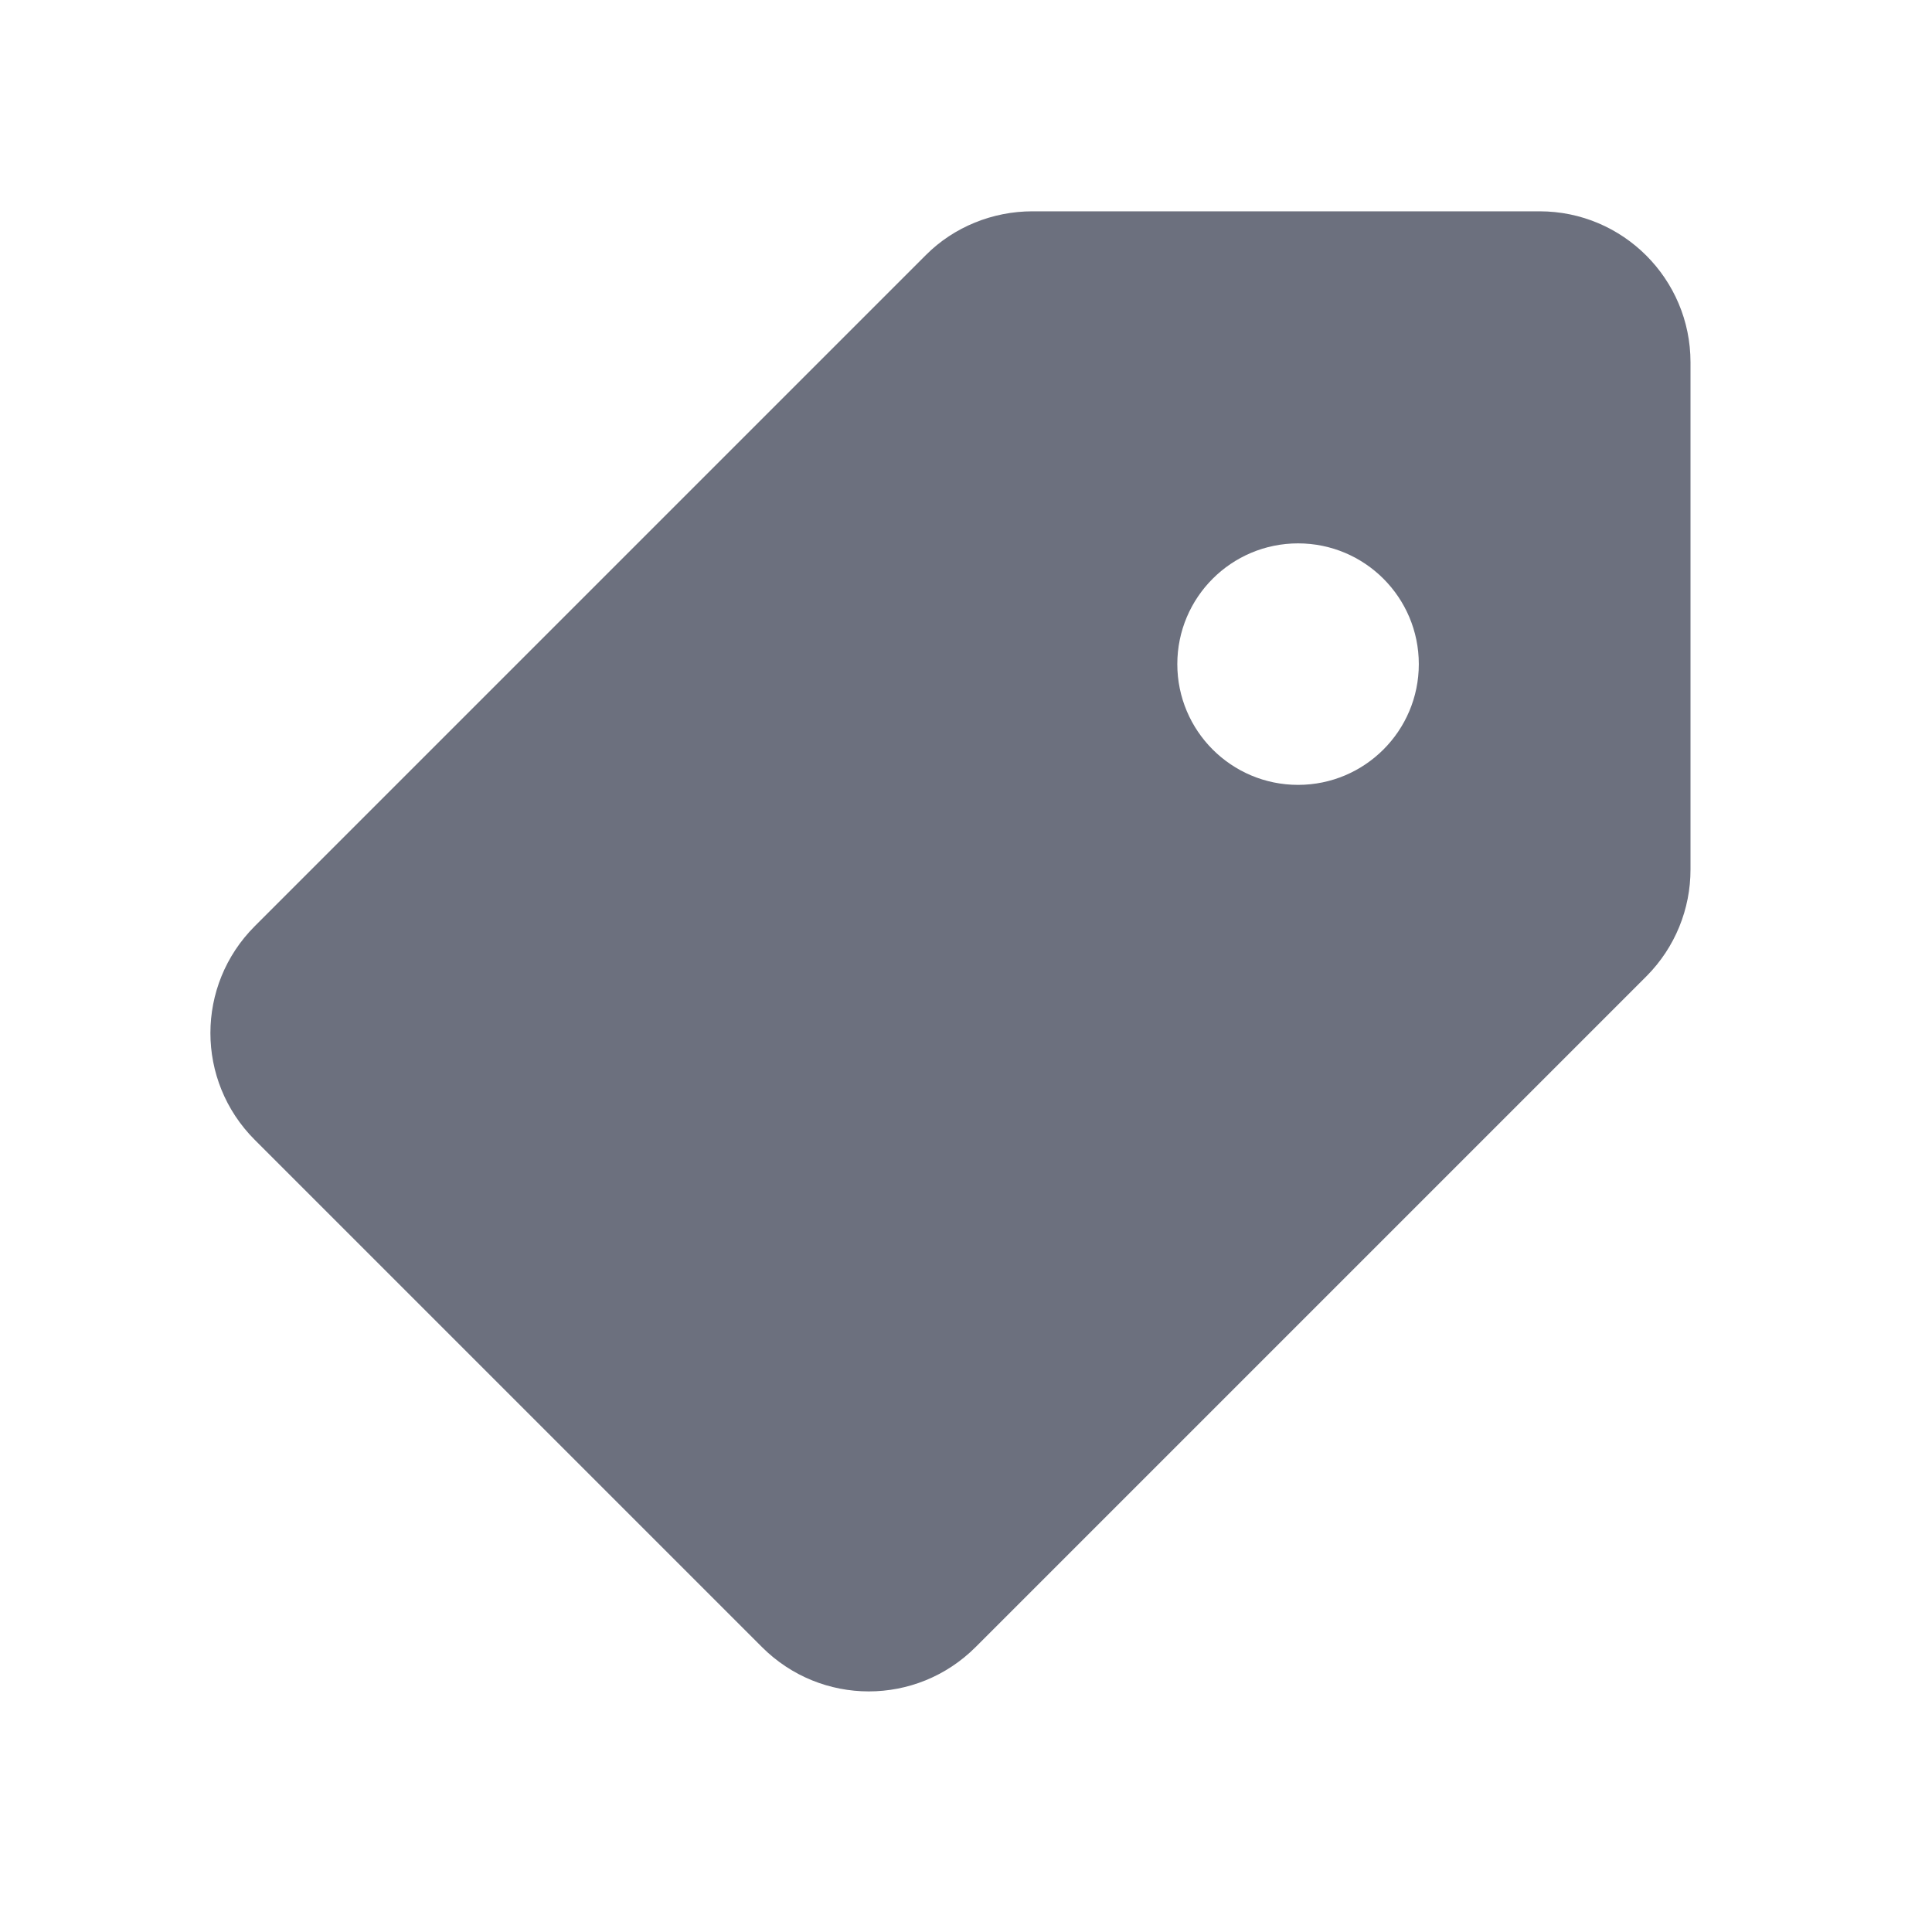
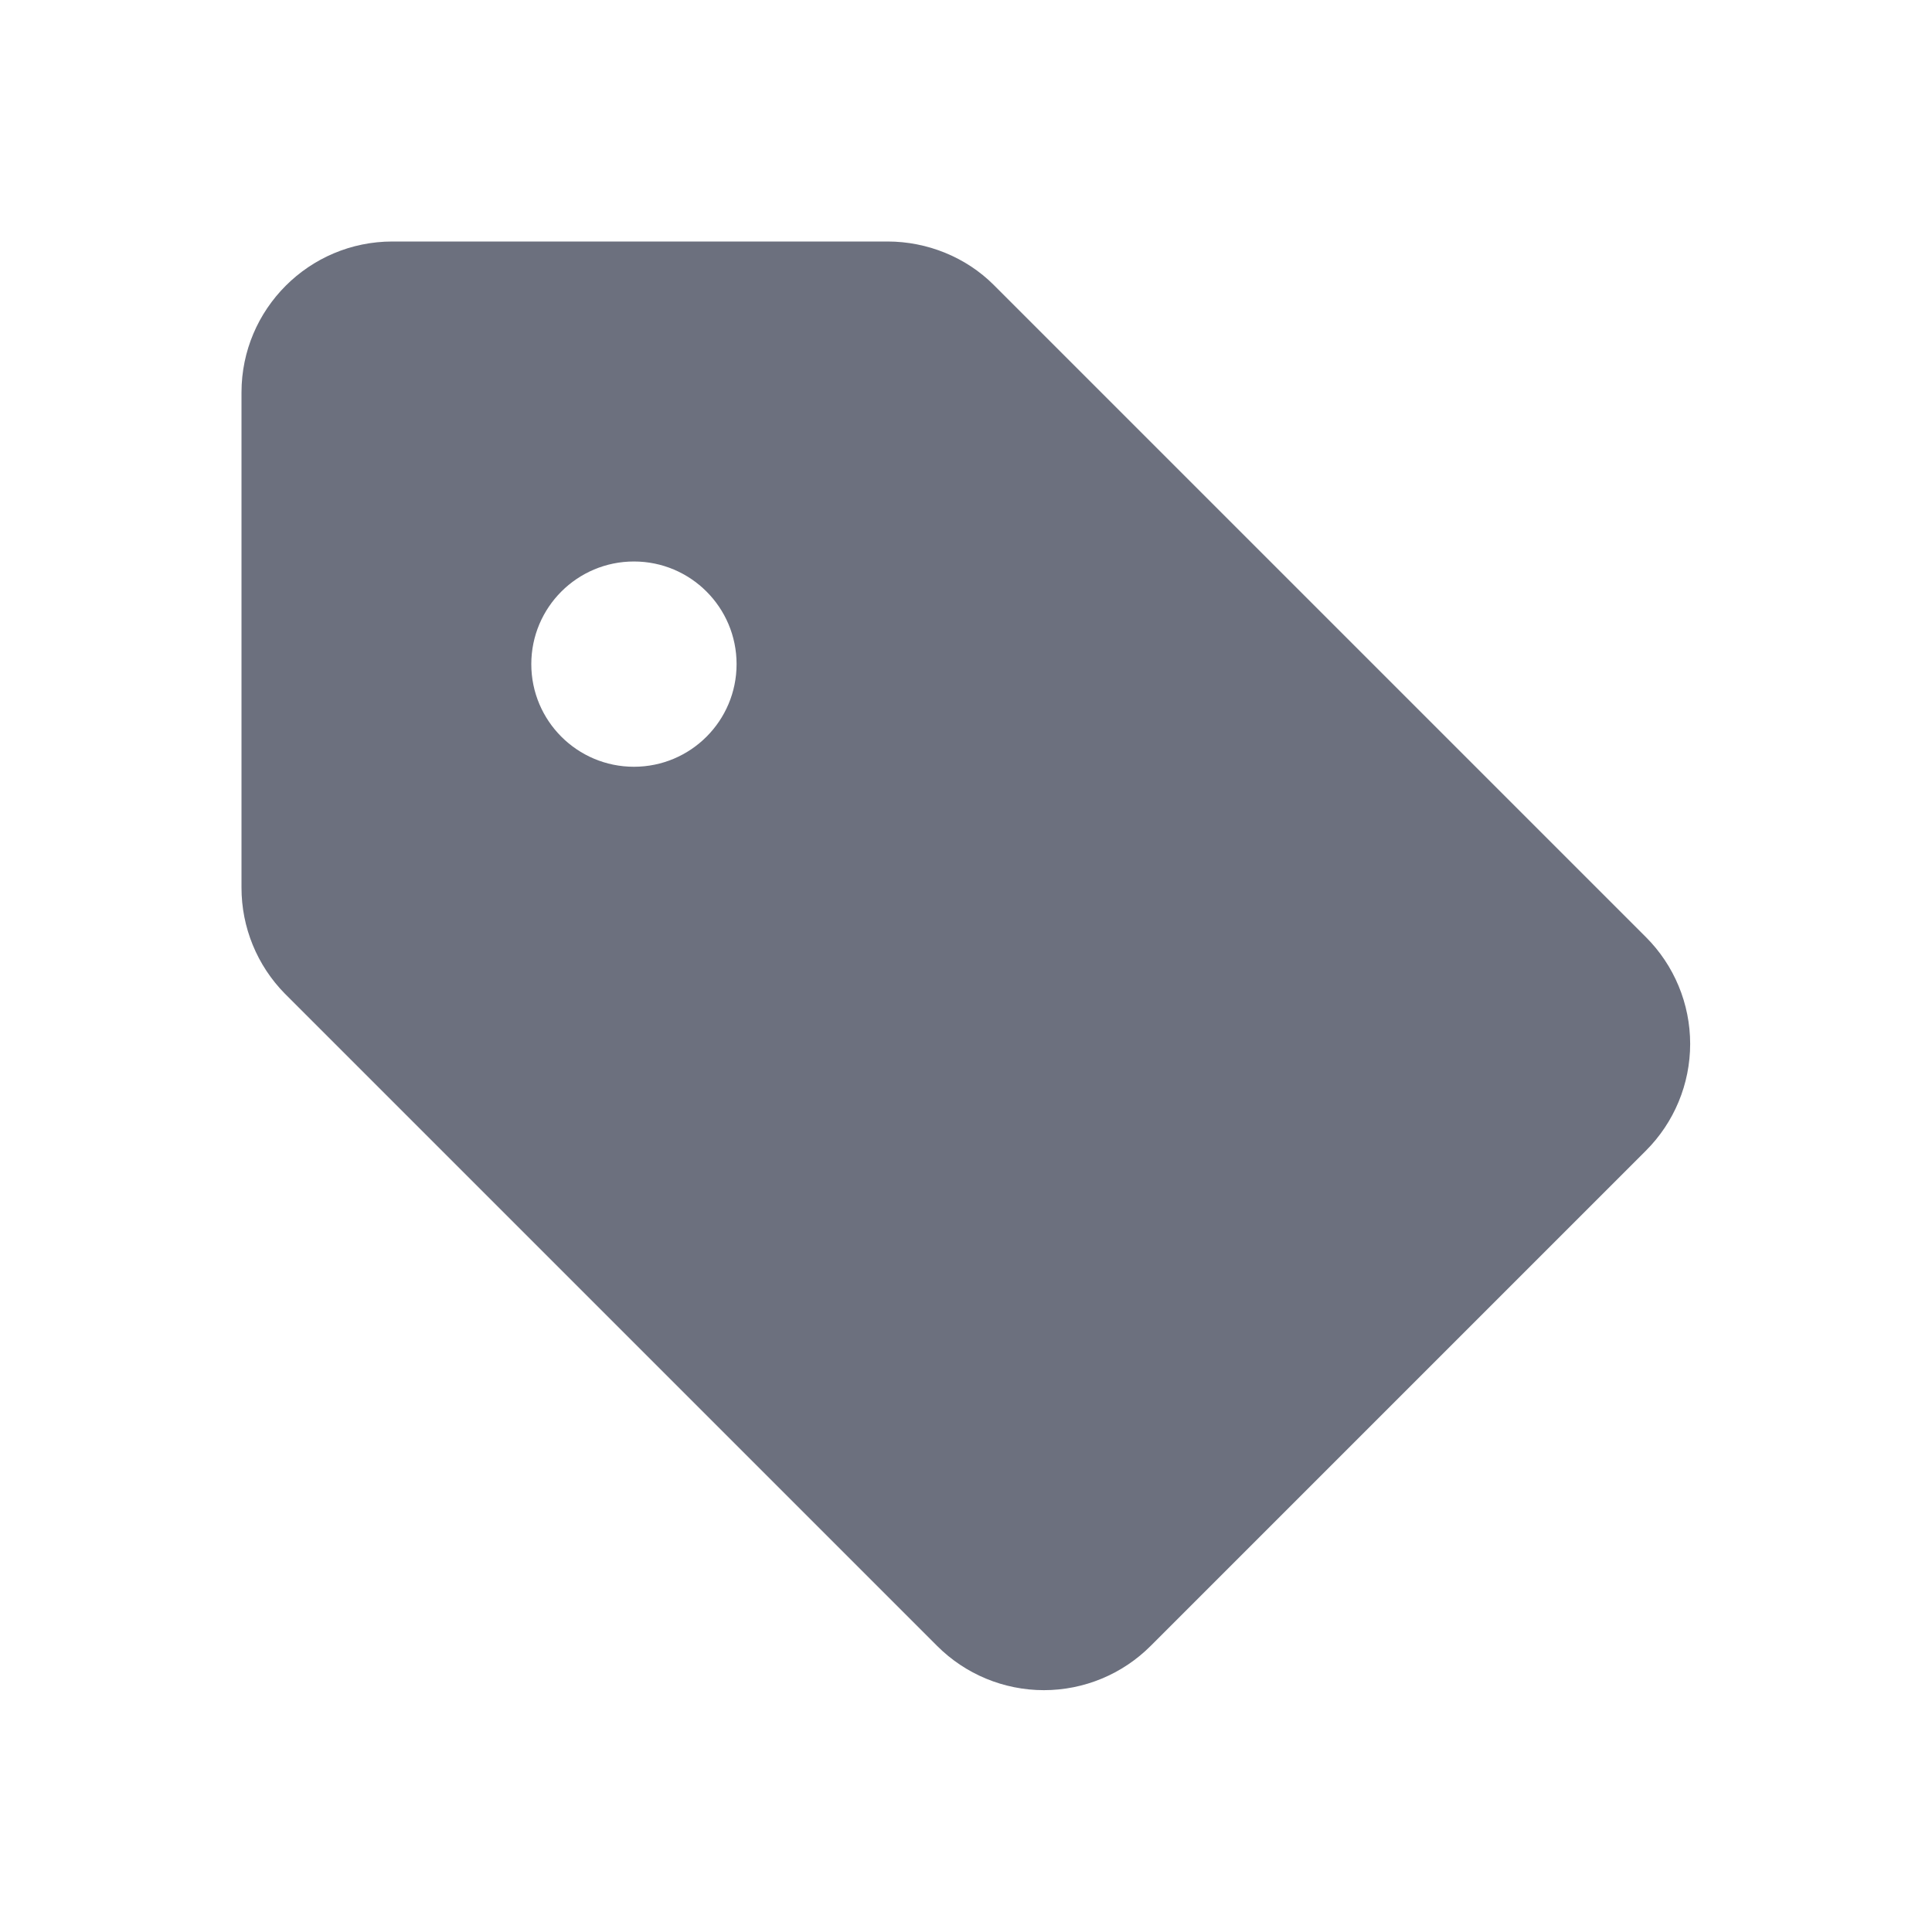
<svg xmlns="http://www.w3.org/2000/svg" width="16" height="16" viewBox="0 0 16 16">
-   <g transform="rotate(180 8 8)">
-     <g transform="translate(0 16) scale(1 -1)">
-       <path fill="#6C707E" fill-rule="evenodd" d="M3.25 1.75h4.2c.33 0 .65.13.88.36l5.56 5.56c.49.49.49 1.28 0 1.77l-4.2 4.2c-.49.49-1.28.49-1.77 0L2.36 8.08A1.25 1.25 0 0 1 2 7.2V3c0-.69.56-1.25 1.25-1.25Zm2 2.75a1 1 0 1 0 0 2 1 1 0 0 0 0-2Z" />
-     </g>
-   </g>
+   <path fill="#6C707E" fill-rule="evenodd" d="M3.25 2h4.1c.33 0 .65.13.88.36l5.4 5.4a1.25 1.25 0 0 1 0 1.77l-4.1 4.1a1.25 1.25 0 0 1-1.77 0l-5.4-5.4A1.25 1.25 0 0 1 2 7.35v-4.1C2 2.56 2.56 2 3.25 2Zm2 2.65a.85.85 0 1 0 0 1.7.85.85 0 0 0 0-1.7Z" />
</svg>
